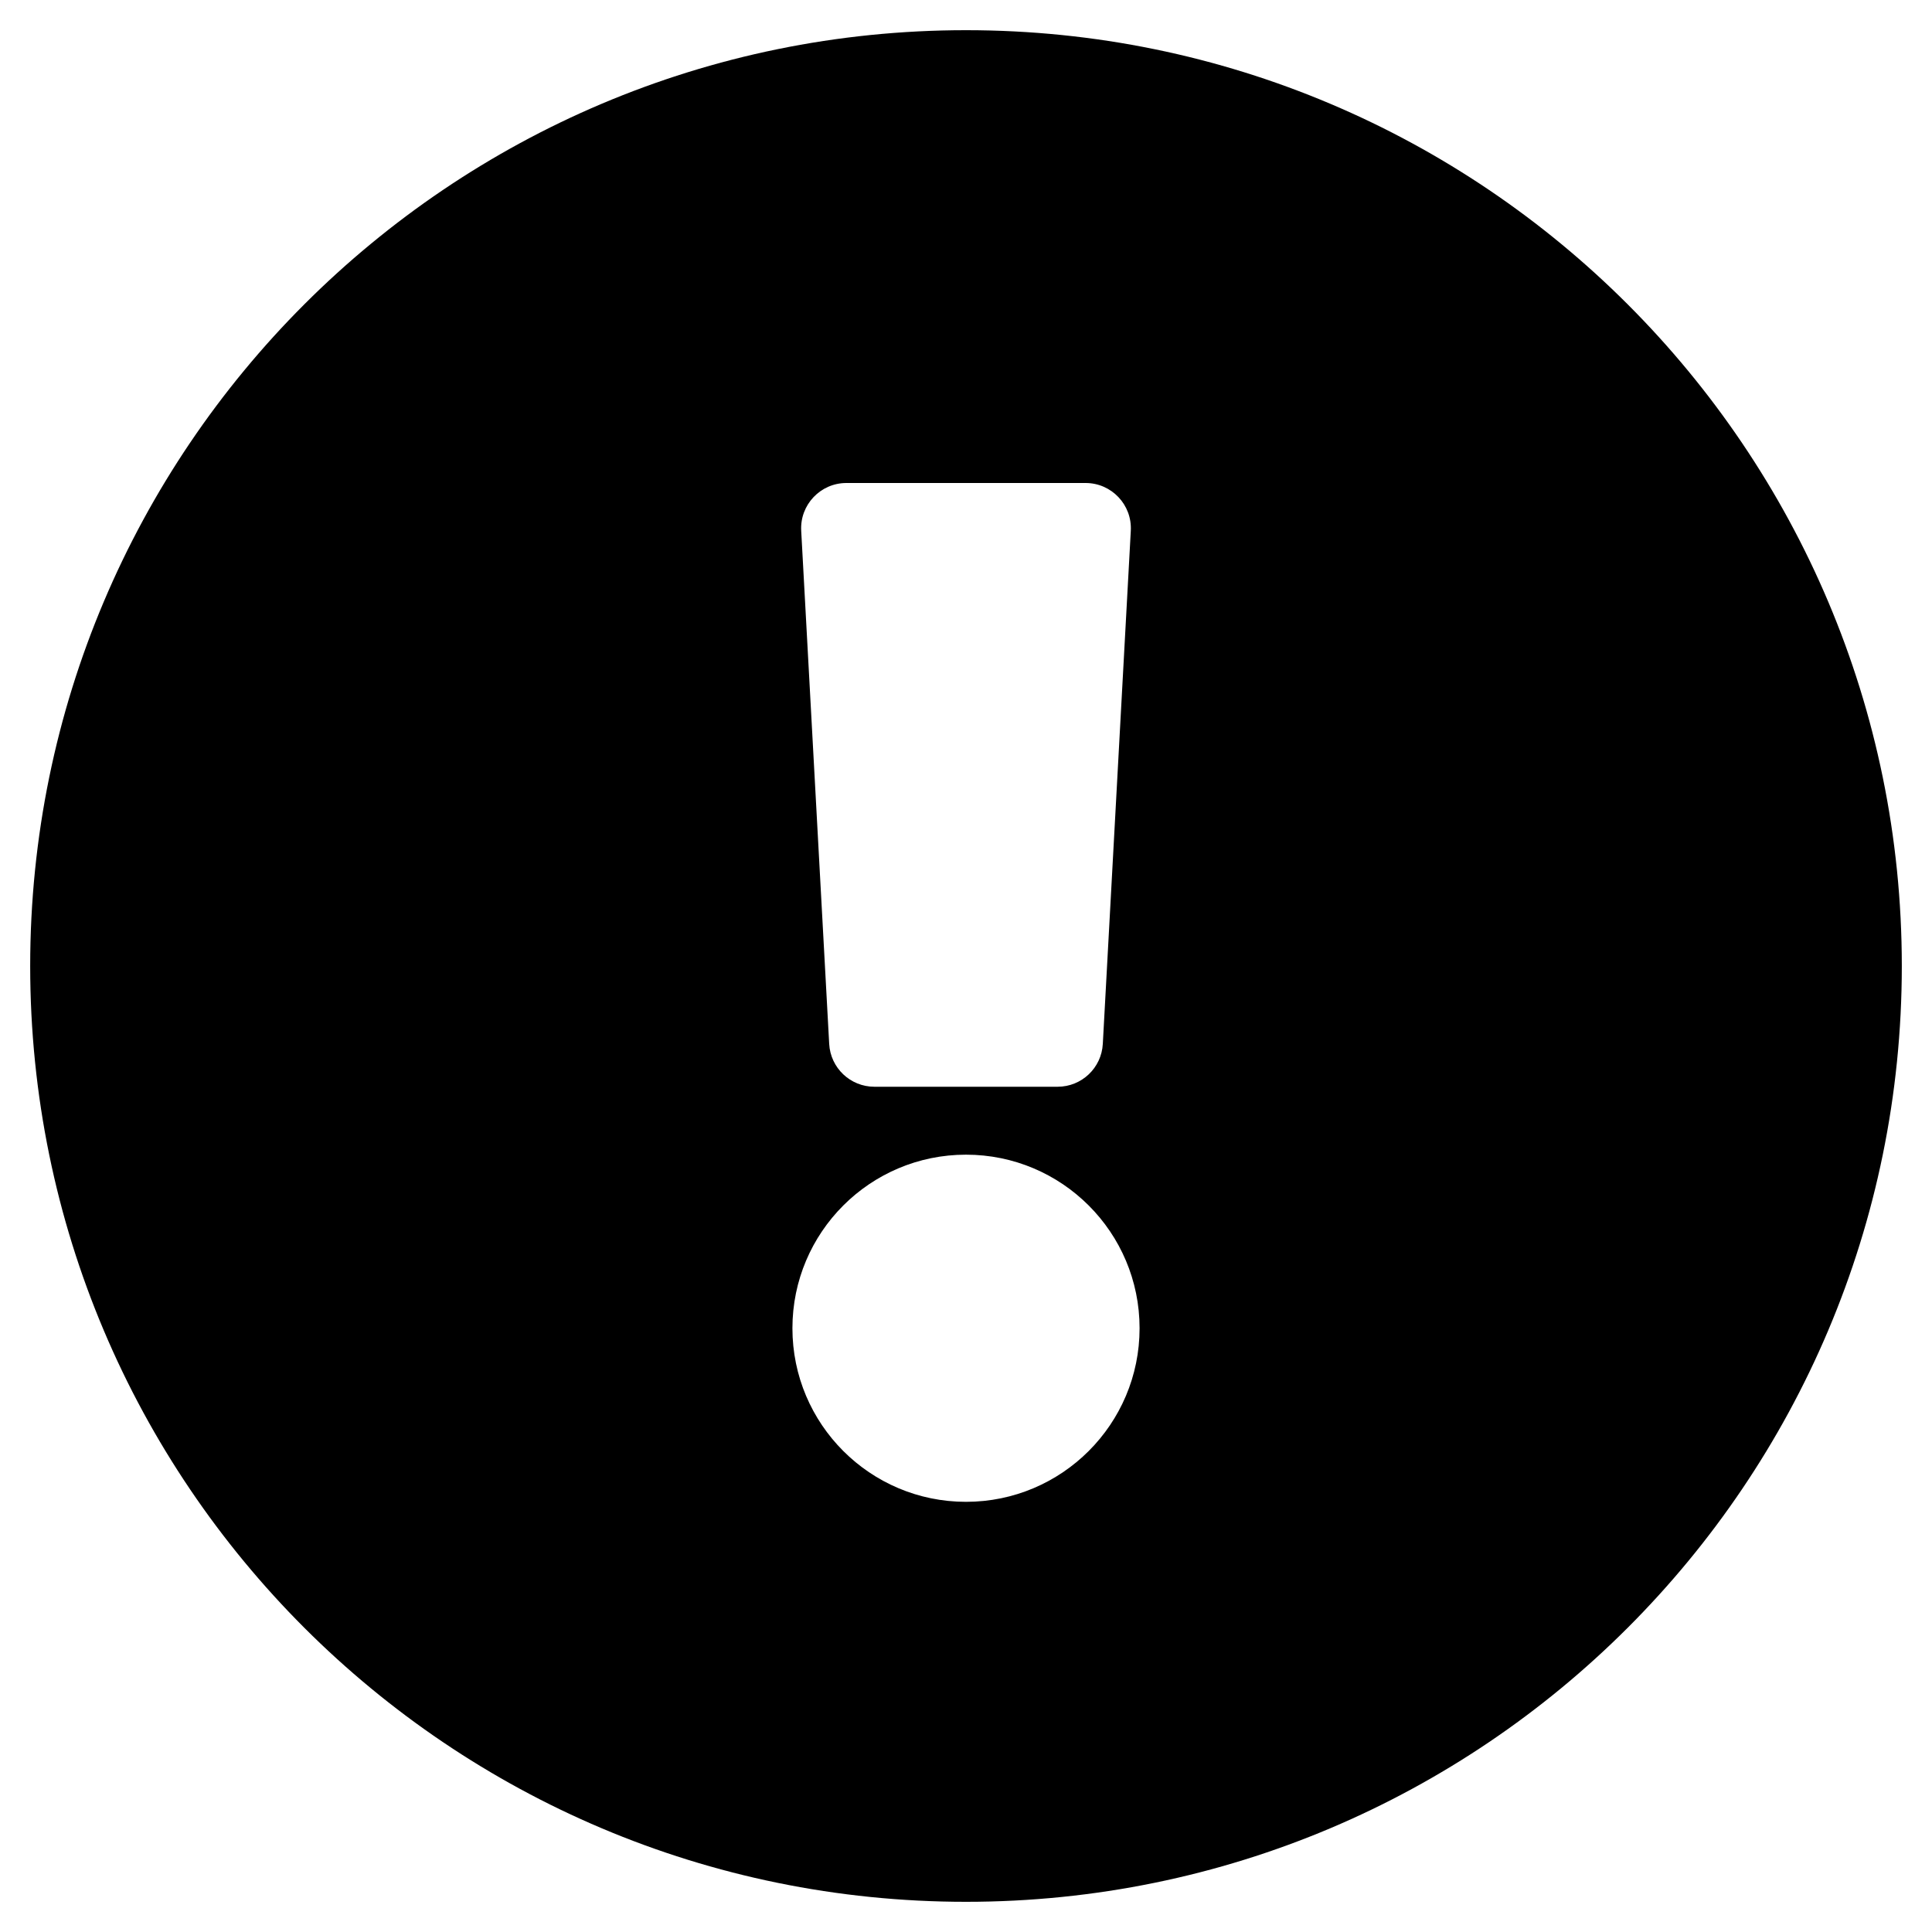
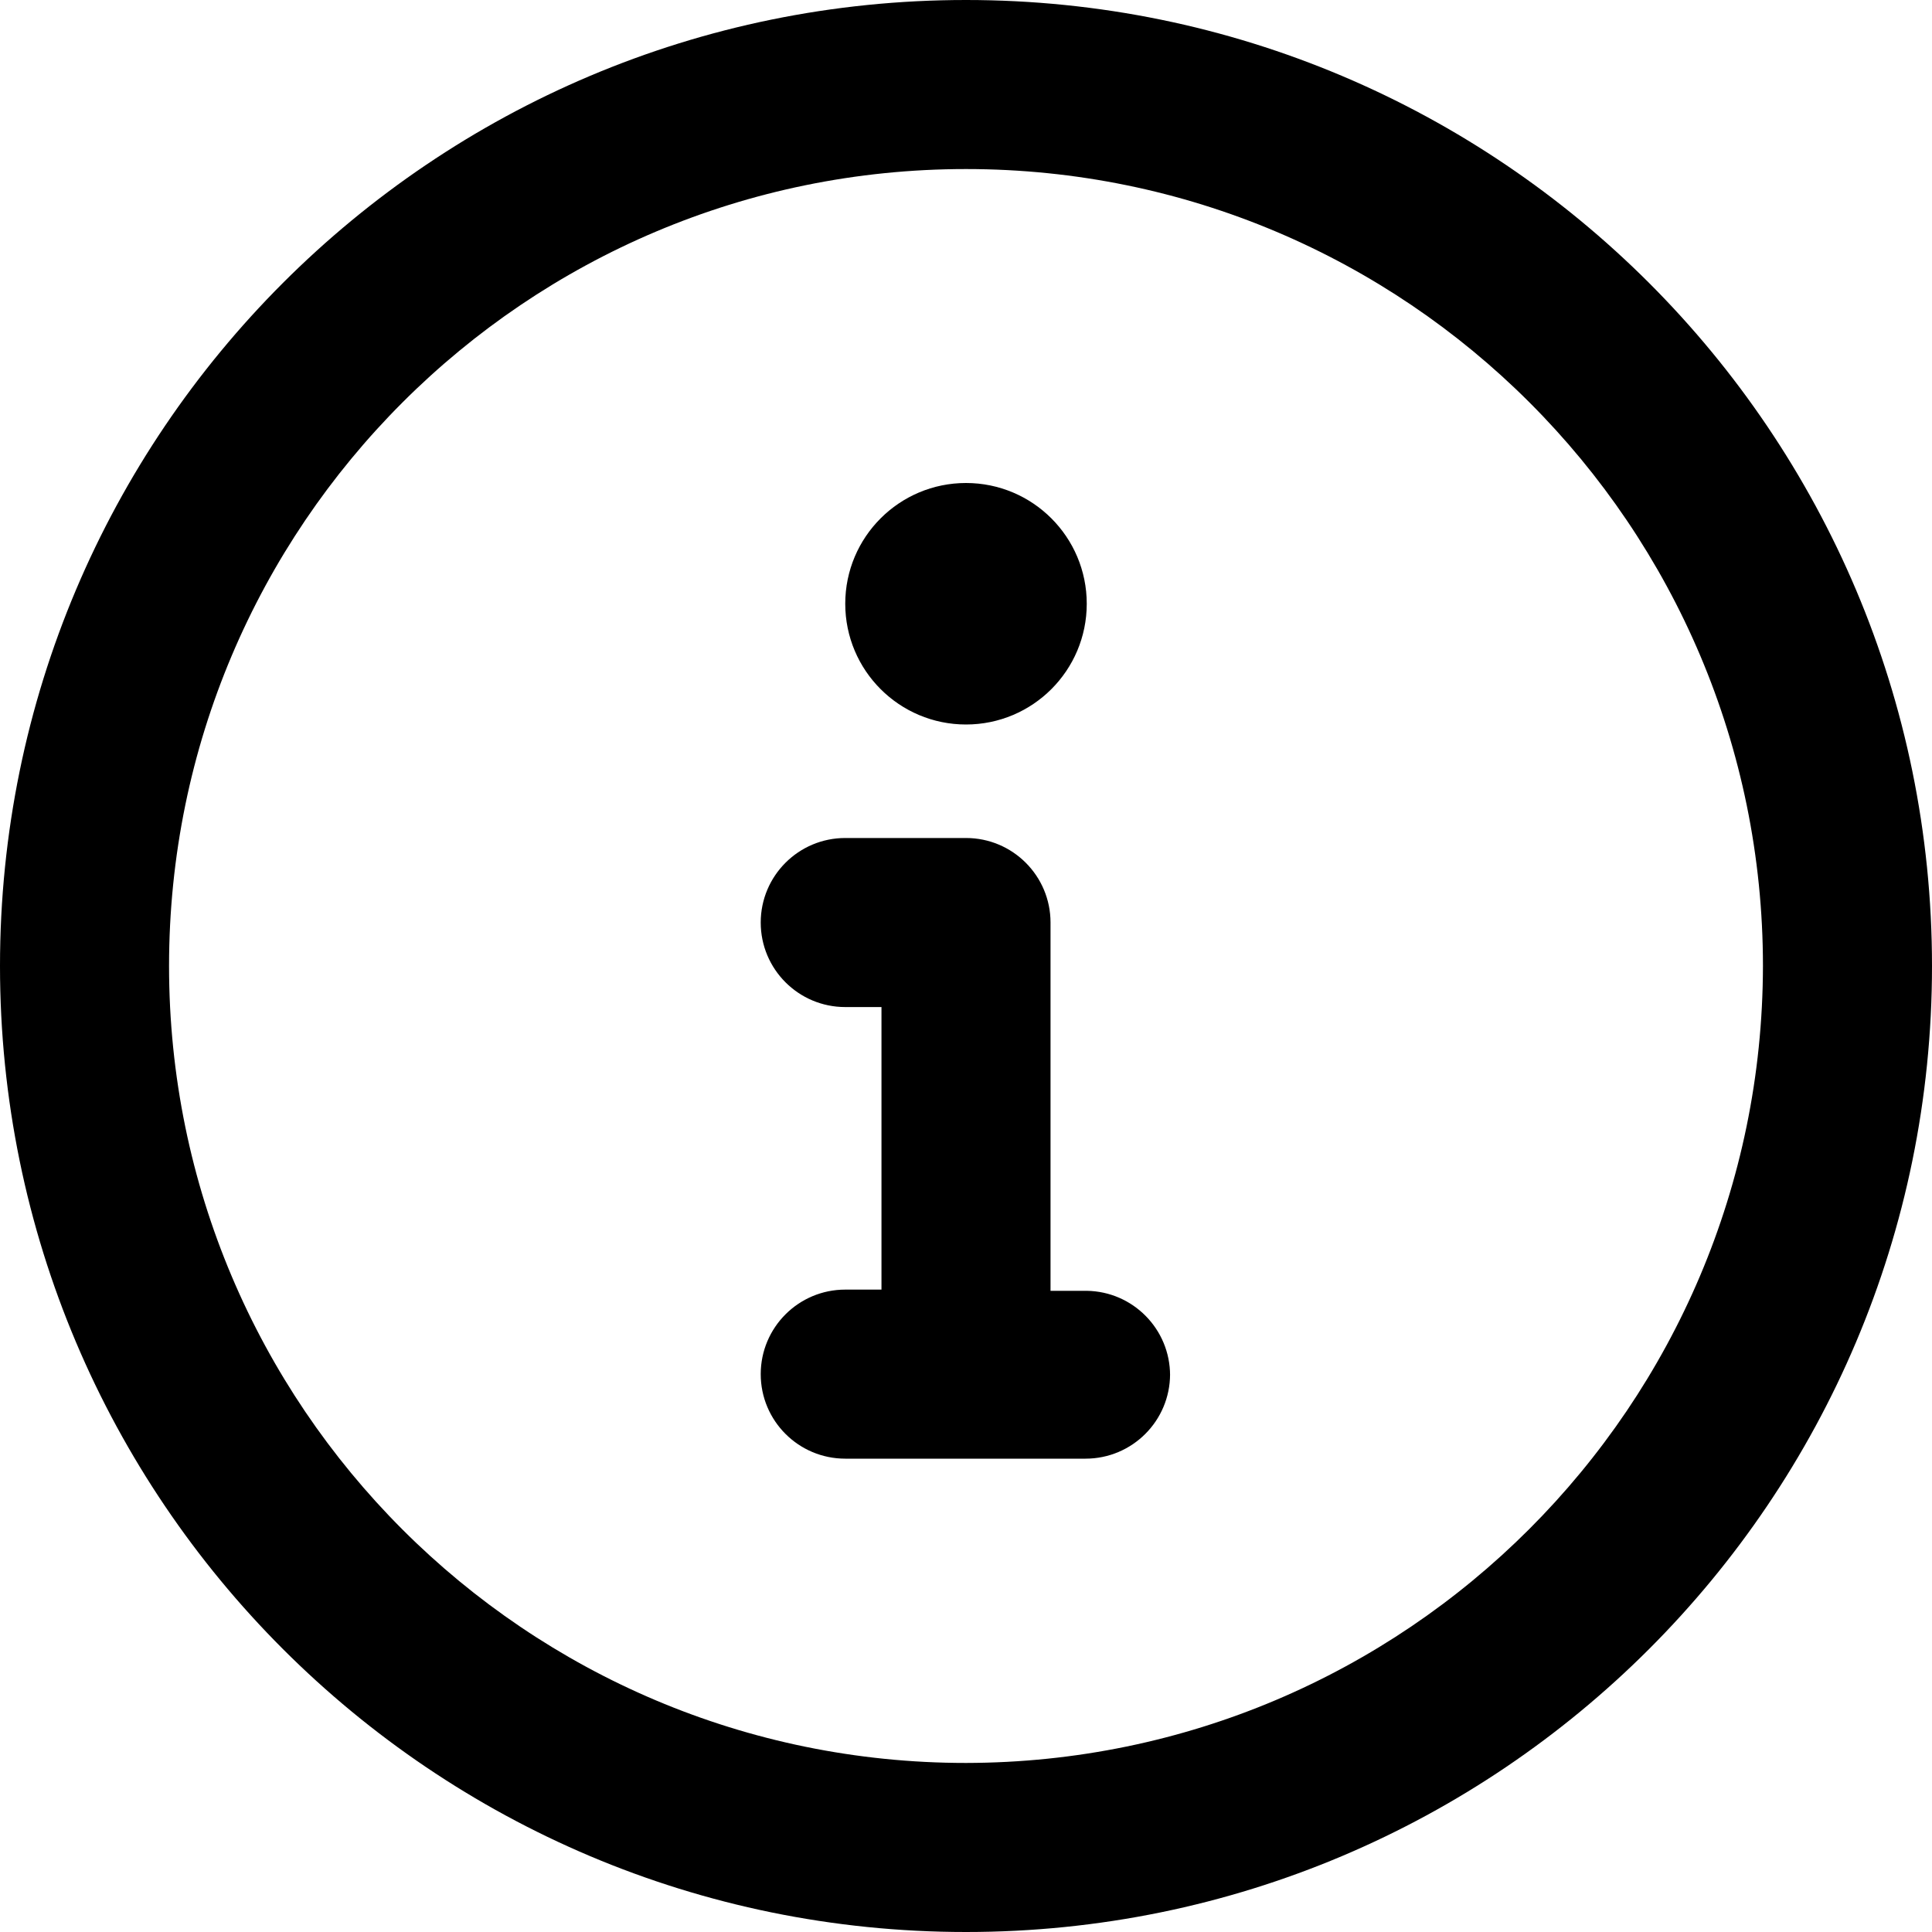
- <svg xmlns="http://www.w3.org/2000/svg" aria-hidden="true" focusable="false" data-prefix="fas" data-icon="exclamation-circle" class="svg-inline--fa fa-exclamation-circle fa-w-16" role="img" viewBox="0 0 512 512">
-   <path fill="currentColor" d="M504 256c0 136.997-111.043 248-248 248S8 392.997 8 256C8 119.083 119.043 8 256 8s248 111.083 248 248zm-248 50c-25.405 0-46 20.595-46 46s20.595 46 46 46 46-20.595 46-46-20.595-46-46-46zm-43.673-165.346l7.418 136c.347 6.364 5.609 11.346 11.982 11.346h48.546c6.373 0 11.635-4.982 11.982-11.346l7.418-136c.375-6.874-5.098-12.654-11.982-12.654h-63.383c-6.884 0-12.356 5.78-11.981 12.654z" />
+ <svg xmlns="http://www.w3.org/2000/svg" viewBox="0 0 16 16">
+   <g id="Layer_2" data-name="Layer 2">
+     <g id="Layer_2-2" data-name="Layer 2">
+       <path d="M8,0a8,8,0,1,0,8,8A8,8,0,0,0,8,0ZM8,14.6A6.6,6.6,0,1,1,14.6,8,6.61,6.61,0,0,1,8,14.6ZM8,6A1,1,0,1,0,7,5,1,1,0,0,0,8,6Zm1.69,5.38a.7.7,0,0,1-.7.7H7a.7.7,0,0,1,0-1.4H7.3V8.34H7a.7.7,0,0,1,0-1.4H8a.7.7,0,0,1,.7.7v3.05H9A.7.7,0,0,1,9.69,11.39Z" />
+     </g>
+   </g>
</svg>
